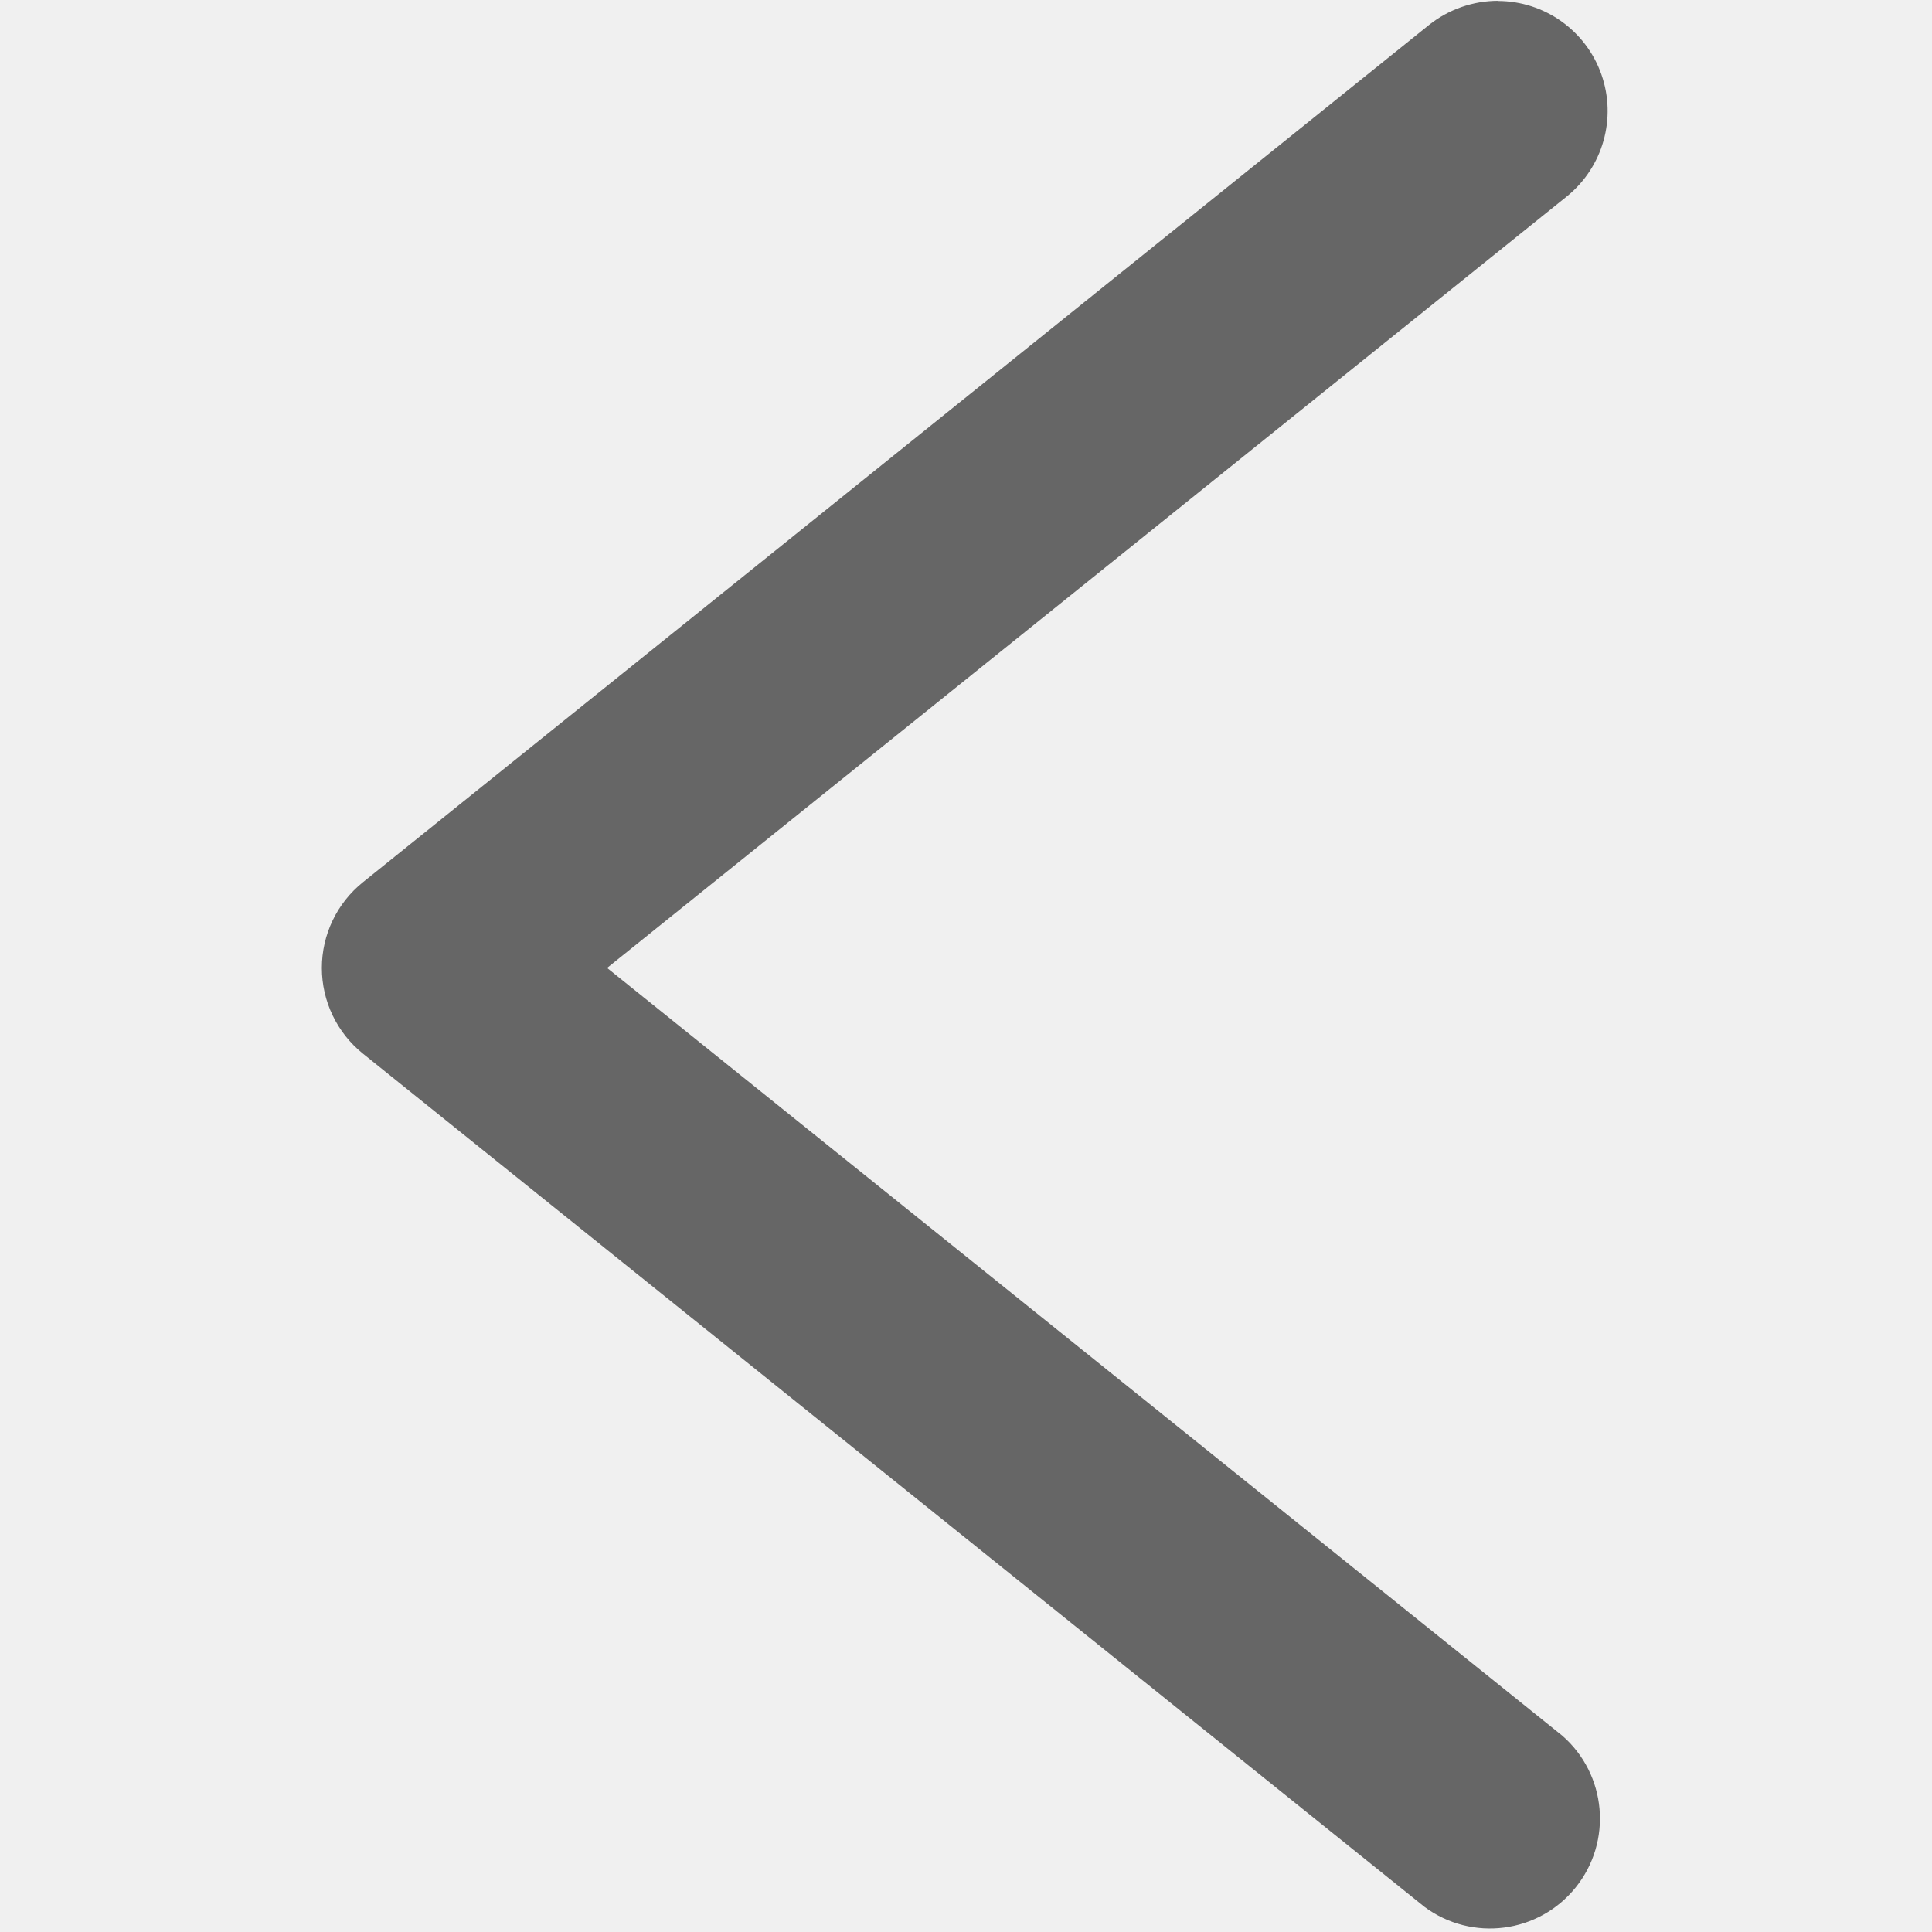
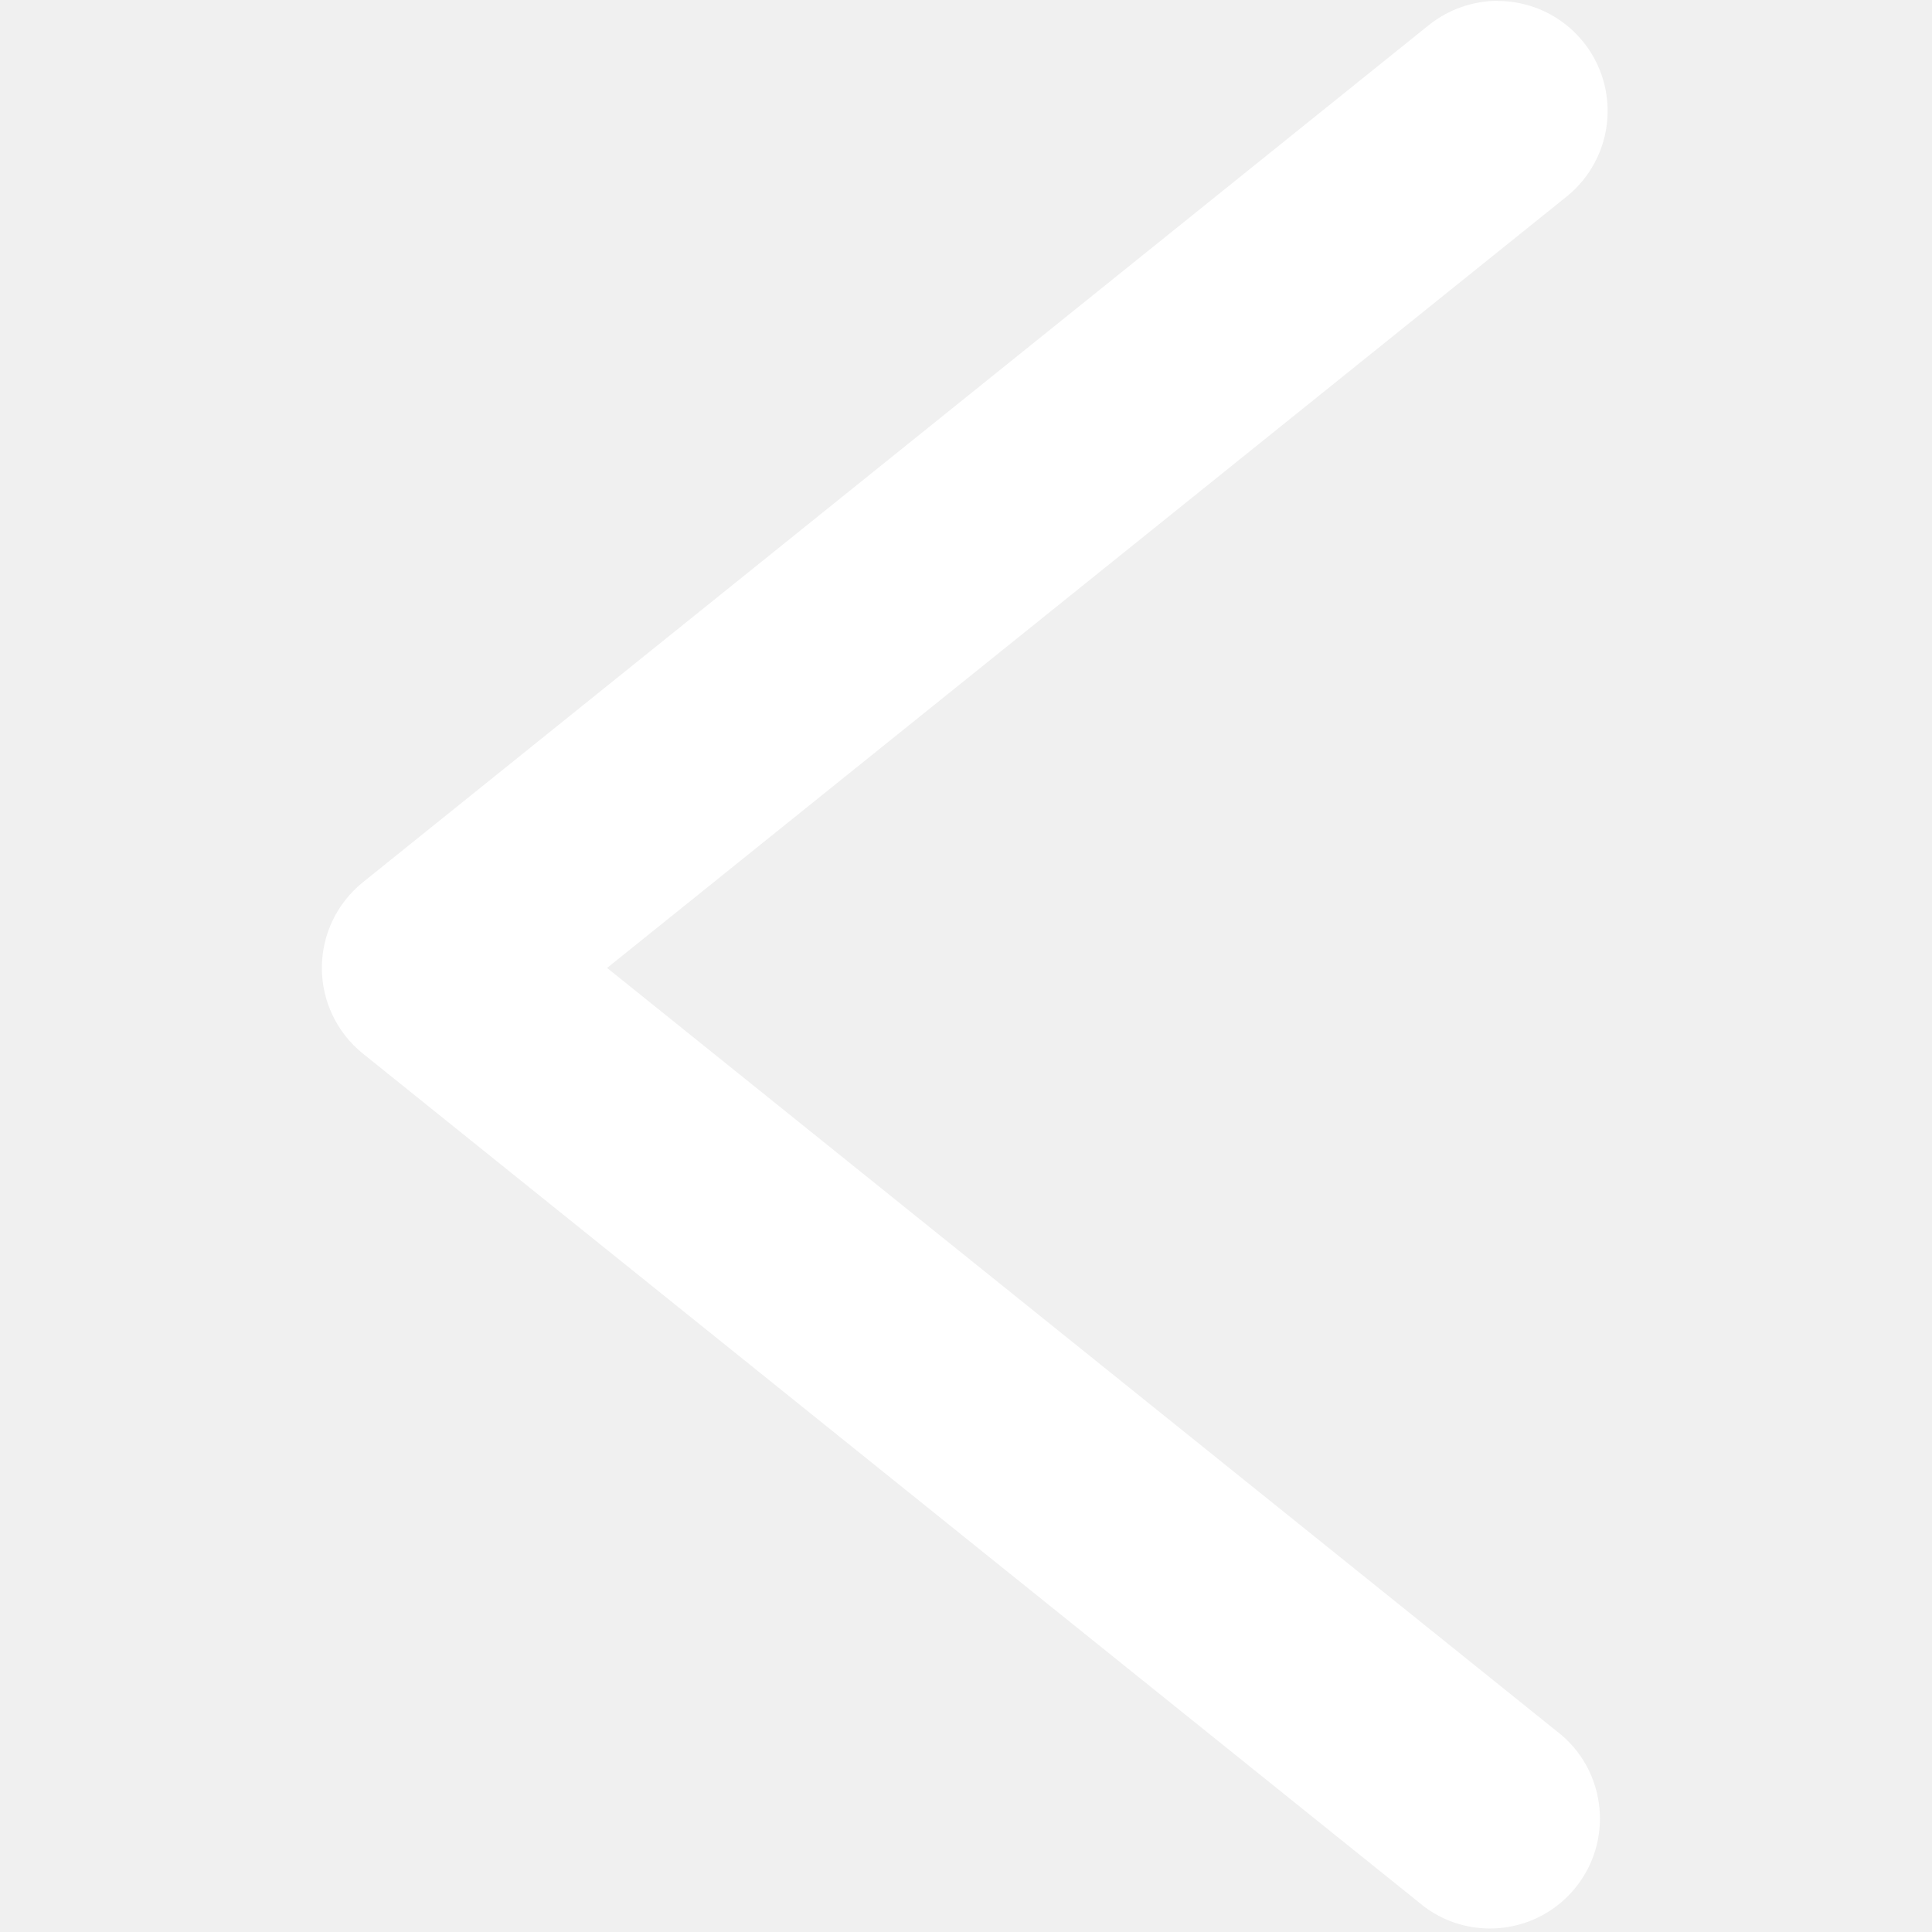
<svg xmlns="http://www.w3.org/2000/svg" t="1617685770186" class="icon" viewBox="0 0 1024 1024" version="1.1" p-id="611" width="200" height="200">
  <defs>
    <style type="text/css" />
  </defs>
-   <path d="M793.927 0.427a58.88 58.88 0 0 0-36.522 12.8l-565.078 454.4a58.283 58.283 0 0 0 0 90.794L755.015 1010.688a58.283 58.283 0 0 0 72.96-90.795l-506.197-406.869L830.45 104.107a58.283 58.283 0 0 0-36.523-103.595z" p-id="612" fill="#666666" />
+   <path d="M793.927 0.427a58.88 58.88 0 0 0-36.522 12.8l-565.078 454.4a58.283 58.283 0 0 0 0 90.794L755.015 1010.688a58.283 58.283 0 0 0 72.96-90.795l-506.197-406.869L830.45 104.107a58.283 58.283 0 0 0-36.523-103.595z" p-id="612" fill="#fff" />
</svg>
